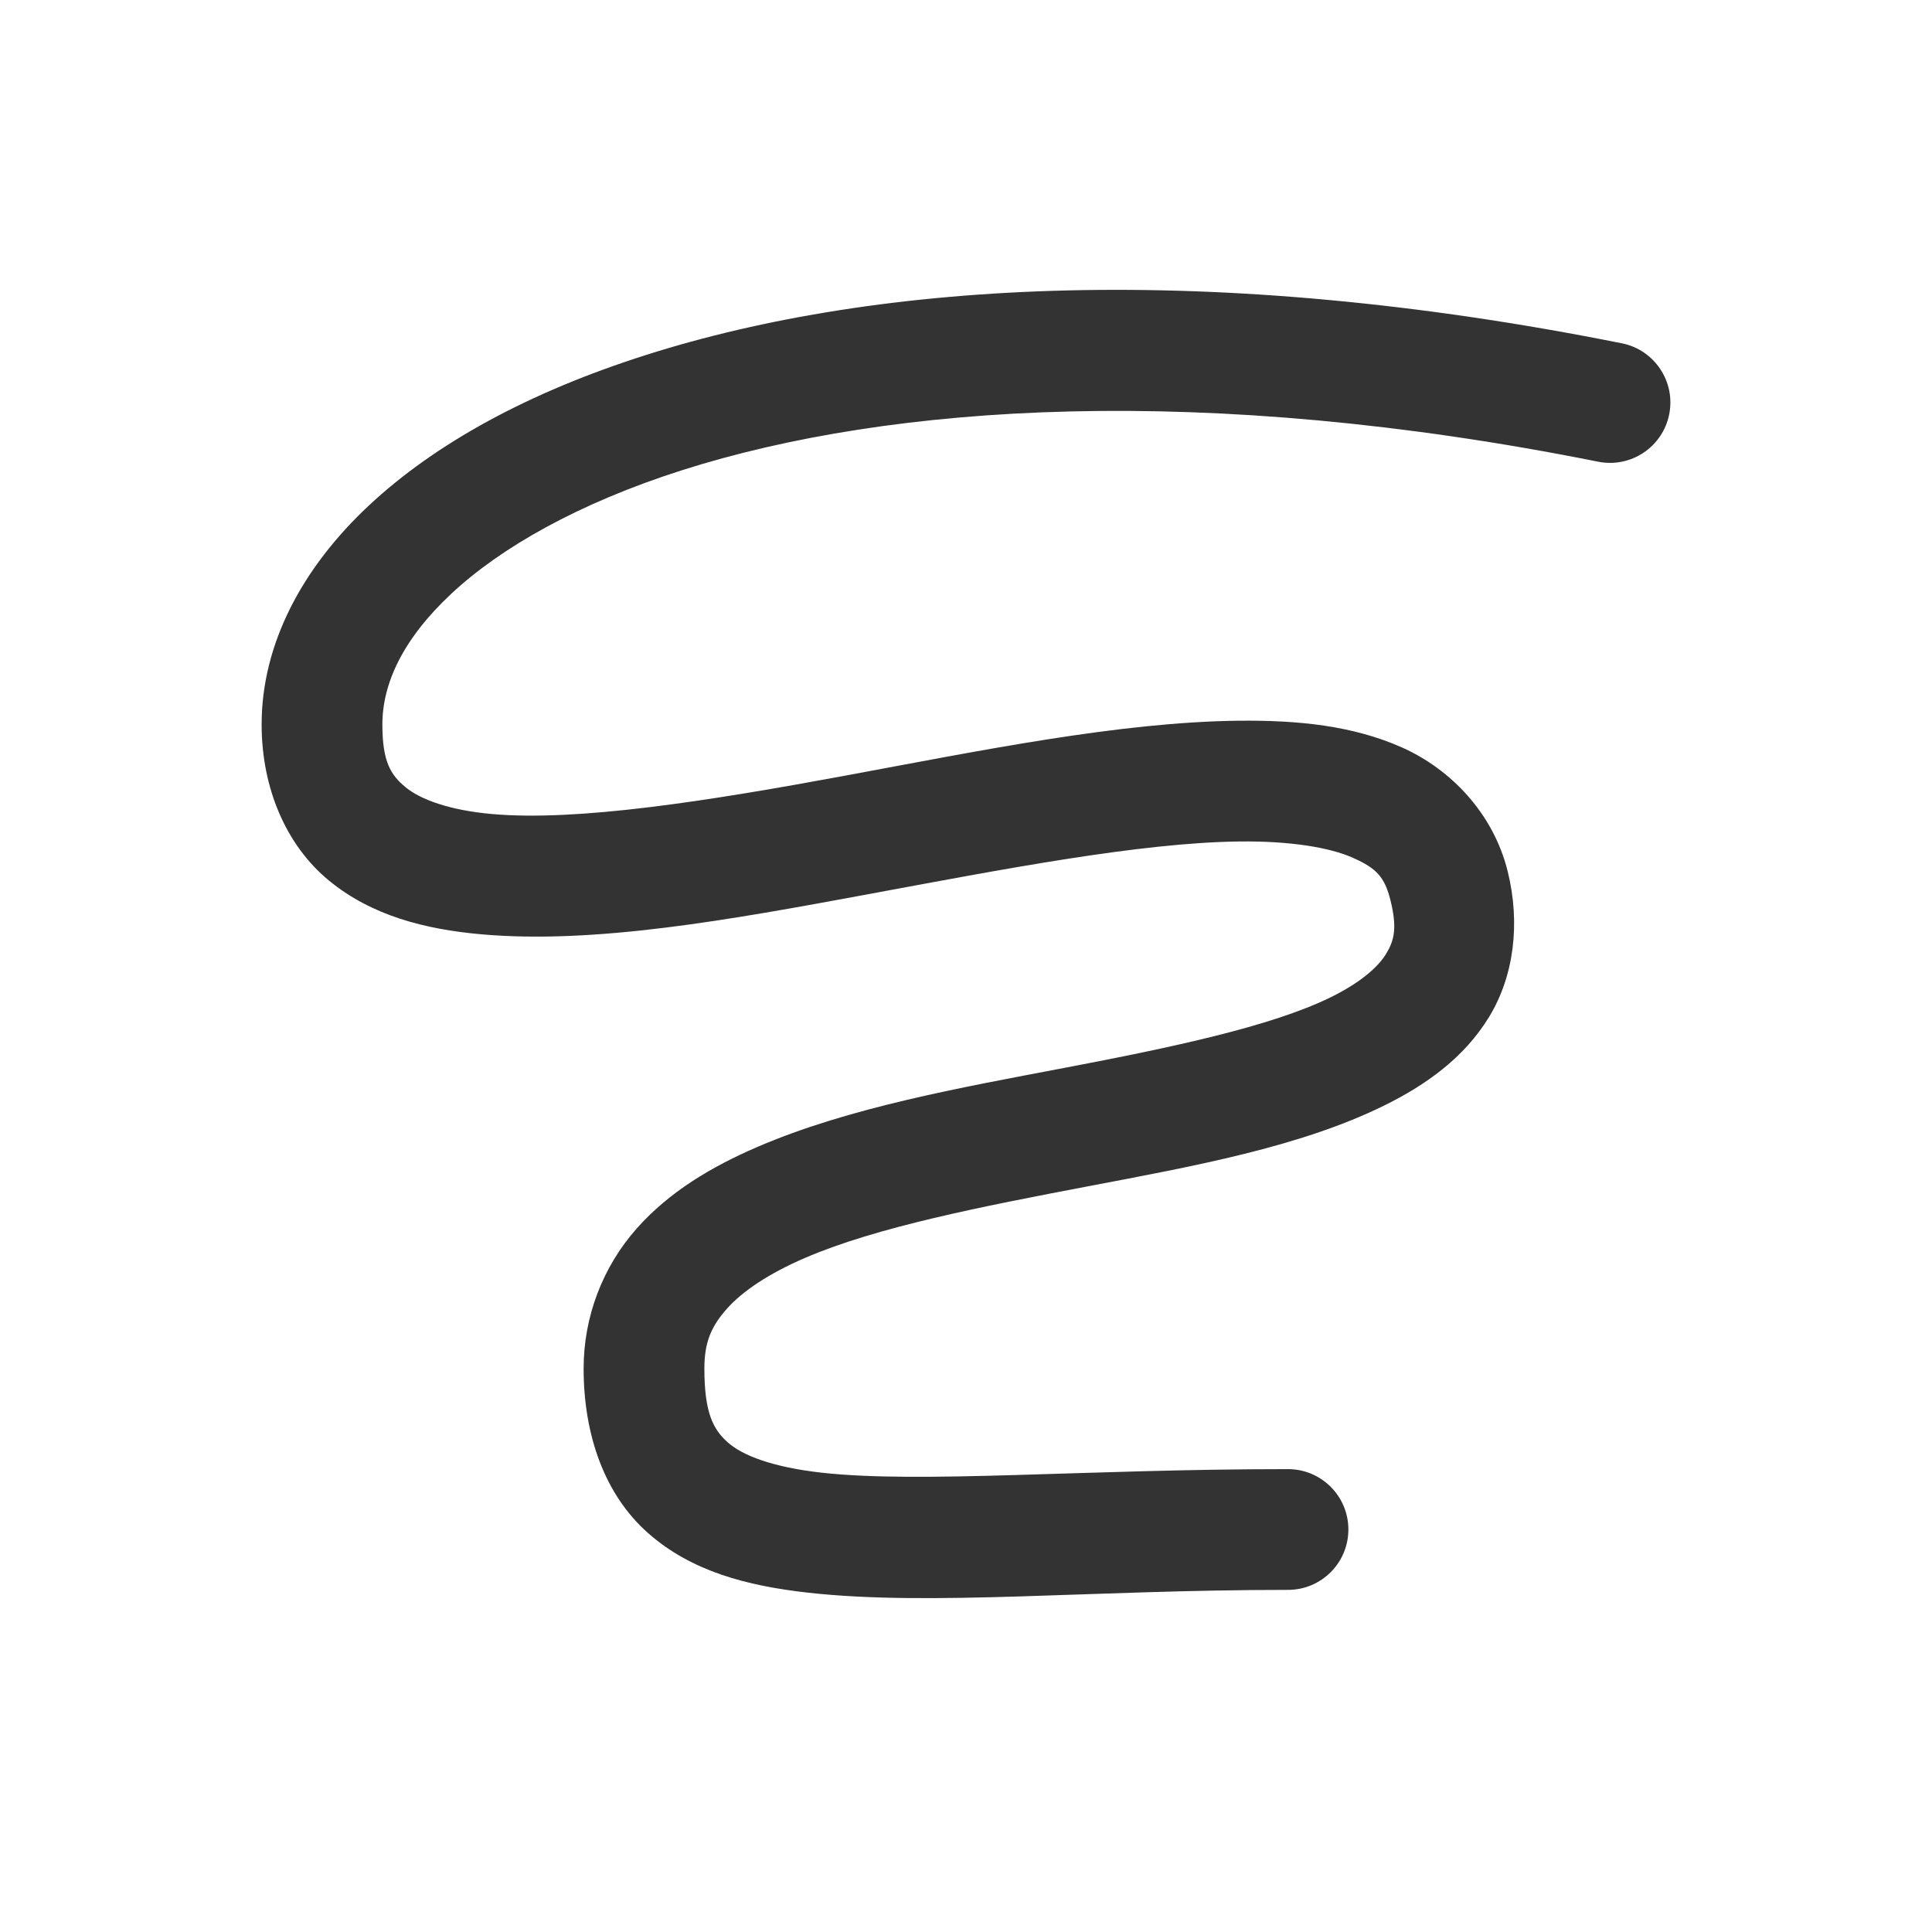
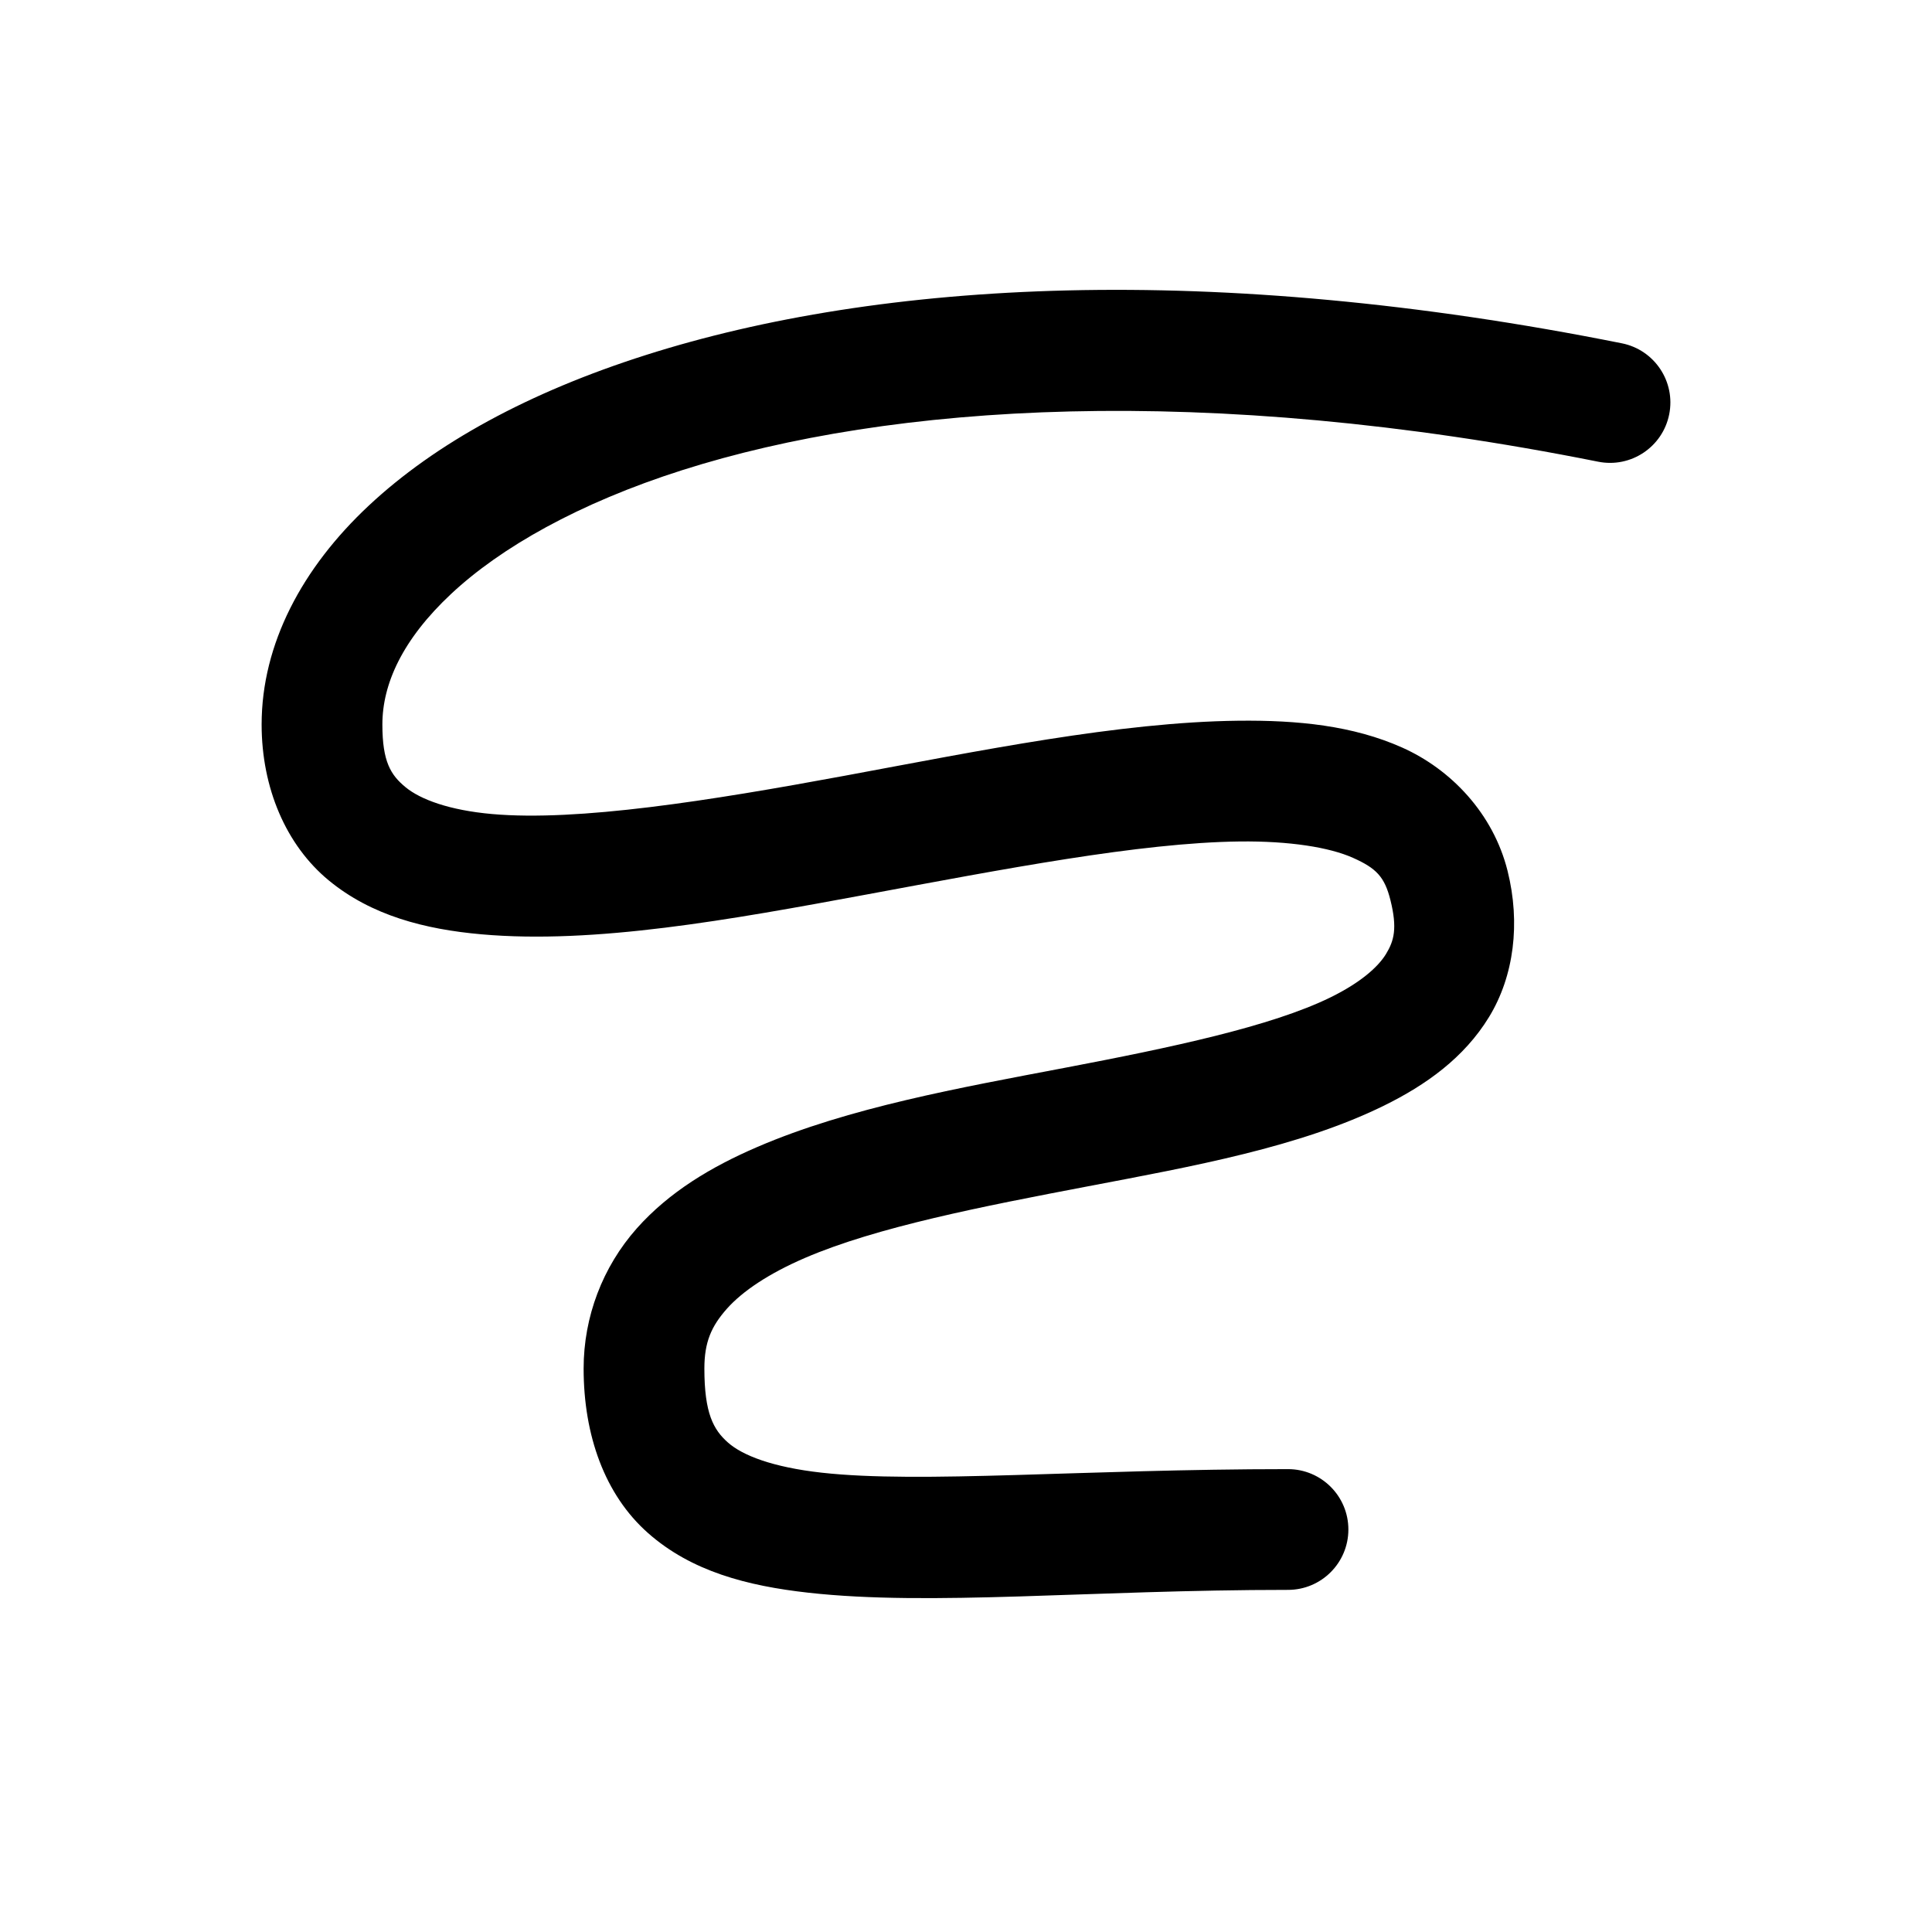
<svg xmlns="http://www.w3.org/2000/svg" width="240" height="240">
-   <path style="color:#000;fill:#333;stroke-linecap:round;-inkscape-stroke:none" d="M132.643 36.076c-20.3.482-37.862 3.397-52.416 8.028-14.555 4.63-26.14 10.967-34.41 18.699C37.545 70.534 32.5 80 32.5 90c0 7.875 3.025 14.98 8.332 19.36 5.307 4.378 11.946 6.082 18.975 6.704 14.057 1.246 30.862-1.8 47.808-4.939 16.947-3.138 33.975-6.451 46.377-6.594 6.201-.071 11.149.725 14.067 2.026 2.917 1.3 3.942 2.366 4.666 5.261.875 3.502.45 5.053-.553 6.696-1.003 1.642-3.202 3.57-6.885 5.379-7.366 3.618-19.838 6.244-32.941 8.74-13.104 2.496-26.871 4.938-38.282 9.853-5.705 2.458-10.926 5.572-14.96 10.108A26.247 26.247 0 0 0 72.5 170c0 8.284 2.618 15.686 8.004 20.443 5.386 4.758 12.296 6.559 19.914 7.409 15.236 1.7 34.968-.352 59.582-.352a7.5 7.5 0 0 0 7.5-7.5 7.5 7.5 0 0 0-7.5-7.5c-25.386 0-45.654 1.812-57.918.443-6.132-.684-9.847-2.15-11.648-3.742C88.632 177.61 87.5 175.58 87.5 170c0-3.281.869-5.255 2.81-7.438 1.942-2.182 5.237-4.381 9.688-6.298 8.902-3.835 22.01-6.393 35.156-8.897 13.147-2.504 26.3-4.878 36.746-10.01 5.224-2.565 9.978-5.95 13.077-11.027 3.098-5.076 3.923-11.65 2.298-18.148-1.776-7.105-7.001-12.602-13.107-15.325-6.106-2.722-12.955-3.41-20.348-3.326-14.785.17-32.132 3.732-48.935 6.844-16.803 3.112-33.124 5.69-43.754 4.748-5.315-.47-8.91-1.814-10.752-3.334C48.537 96.27 47.5 94.625 47.5 90c0-5 2.454-10.534 8.559-16.24 6.104-5.706 15.769-11.245 28.714-15.364 25.891-8.238 64.746-10.844 113.756-1.042a7.5 7.5 0 0 0 8.825-5.883 7.5 7.5 0 0 0-5.883-8.825c-25.495-5.099-48.53-7.051-68.828-6.57z" />
+   <path style="color:#000;fill:#000;stroke-linecap:round;-inkscape-stroke:none" d="M132.643 36.076c-20.3.482-37.862 3.397-52.416 8.028-14.555 4.63-26.14 10.967-34.41 18.699C37.545 70.534 32.5 80 32.5 90c0 7.875 3.025 14.98 8.332 19.36 5.307 4.378 11.946 6.082 18.975 6.704 14.057 1.246 30.862-1.8 47.808-4.939 16.947-3.138 33.975-6.451 46.377-6.594 6.201-.071 11.149.725 14.067 2.026 2.917 1.3 3.942 2.366 4.666 5.261.875 3.502.45 5.053-.553 6.696-1.003 1.642-3.202 3.57-6.885 5.379-7.366 3.618-19.838 6.244-32.941 8.74-13.104 2.496-26.871 4.938-38.282 9.853-5.705 2.458-10.926 5.572-14.96 10.108A26.247 26.247 0 0 0 72.5 170c0 8.284 2.618 15.686 8.004 20.443 5.386 4.758 12.296 6.559 19.914 7.409 15.236 1.7 34.968-.352 59.582-.352a7.5 7.5 0 0 0 7.5-7.5 7.5 7.5 0 0 0-7.5-7.5c-25.386 0-45.654 1.812-57.918.443-6.132-.684-9.847-2.15-11.648-3.742C88.632 177.61 87.5 175.58 87.5 170c0-3.281.869-5.255 2.81-7.438 1.942-2.182 5.237-4.381 9.688-6.298 8.902-3.835 22.01-6.393 35.156-8.897 13.147-2.504 26.3-4.878 36.746-10.01 5.224-2.565 9.978-5.95 13.077-11.027 3.098-5.076 3.923-11.65 2.298-18.148-1.776-7.105-7.001-12.602-13.107-15.325-6.106-2.722-12.955-3.41-20.348-3.326-14.785.17-32.132 3.732-48.935 6.844-16.803 3.112-33.124 5.69-43.754 4.748-5.315-.47-8.91-1.814-10.752-3.334C48.537 96.27 47.5 94.625 47.5 90c0-5 2.454-10.534 8.559-16.24 6.104-5.706 15.769-11.245 28.714-15.364 25.891-8.238 64.746-10.844 113.756-1.042a7.5 7.5 0 0 0 8.825-5.883 7.5 7.5 0 0 0-5.883-8.825c-25.495-5.099-48.53-7.051-68.828-6.57z" />
</svg>
